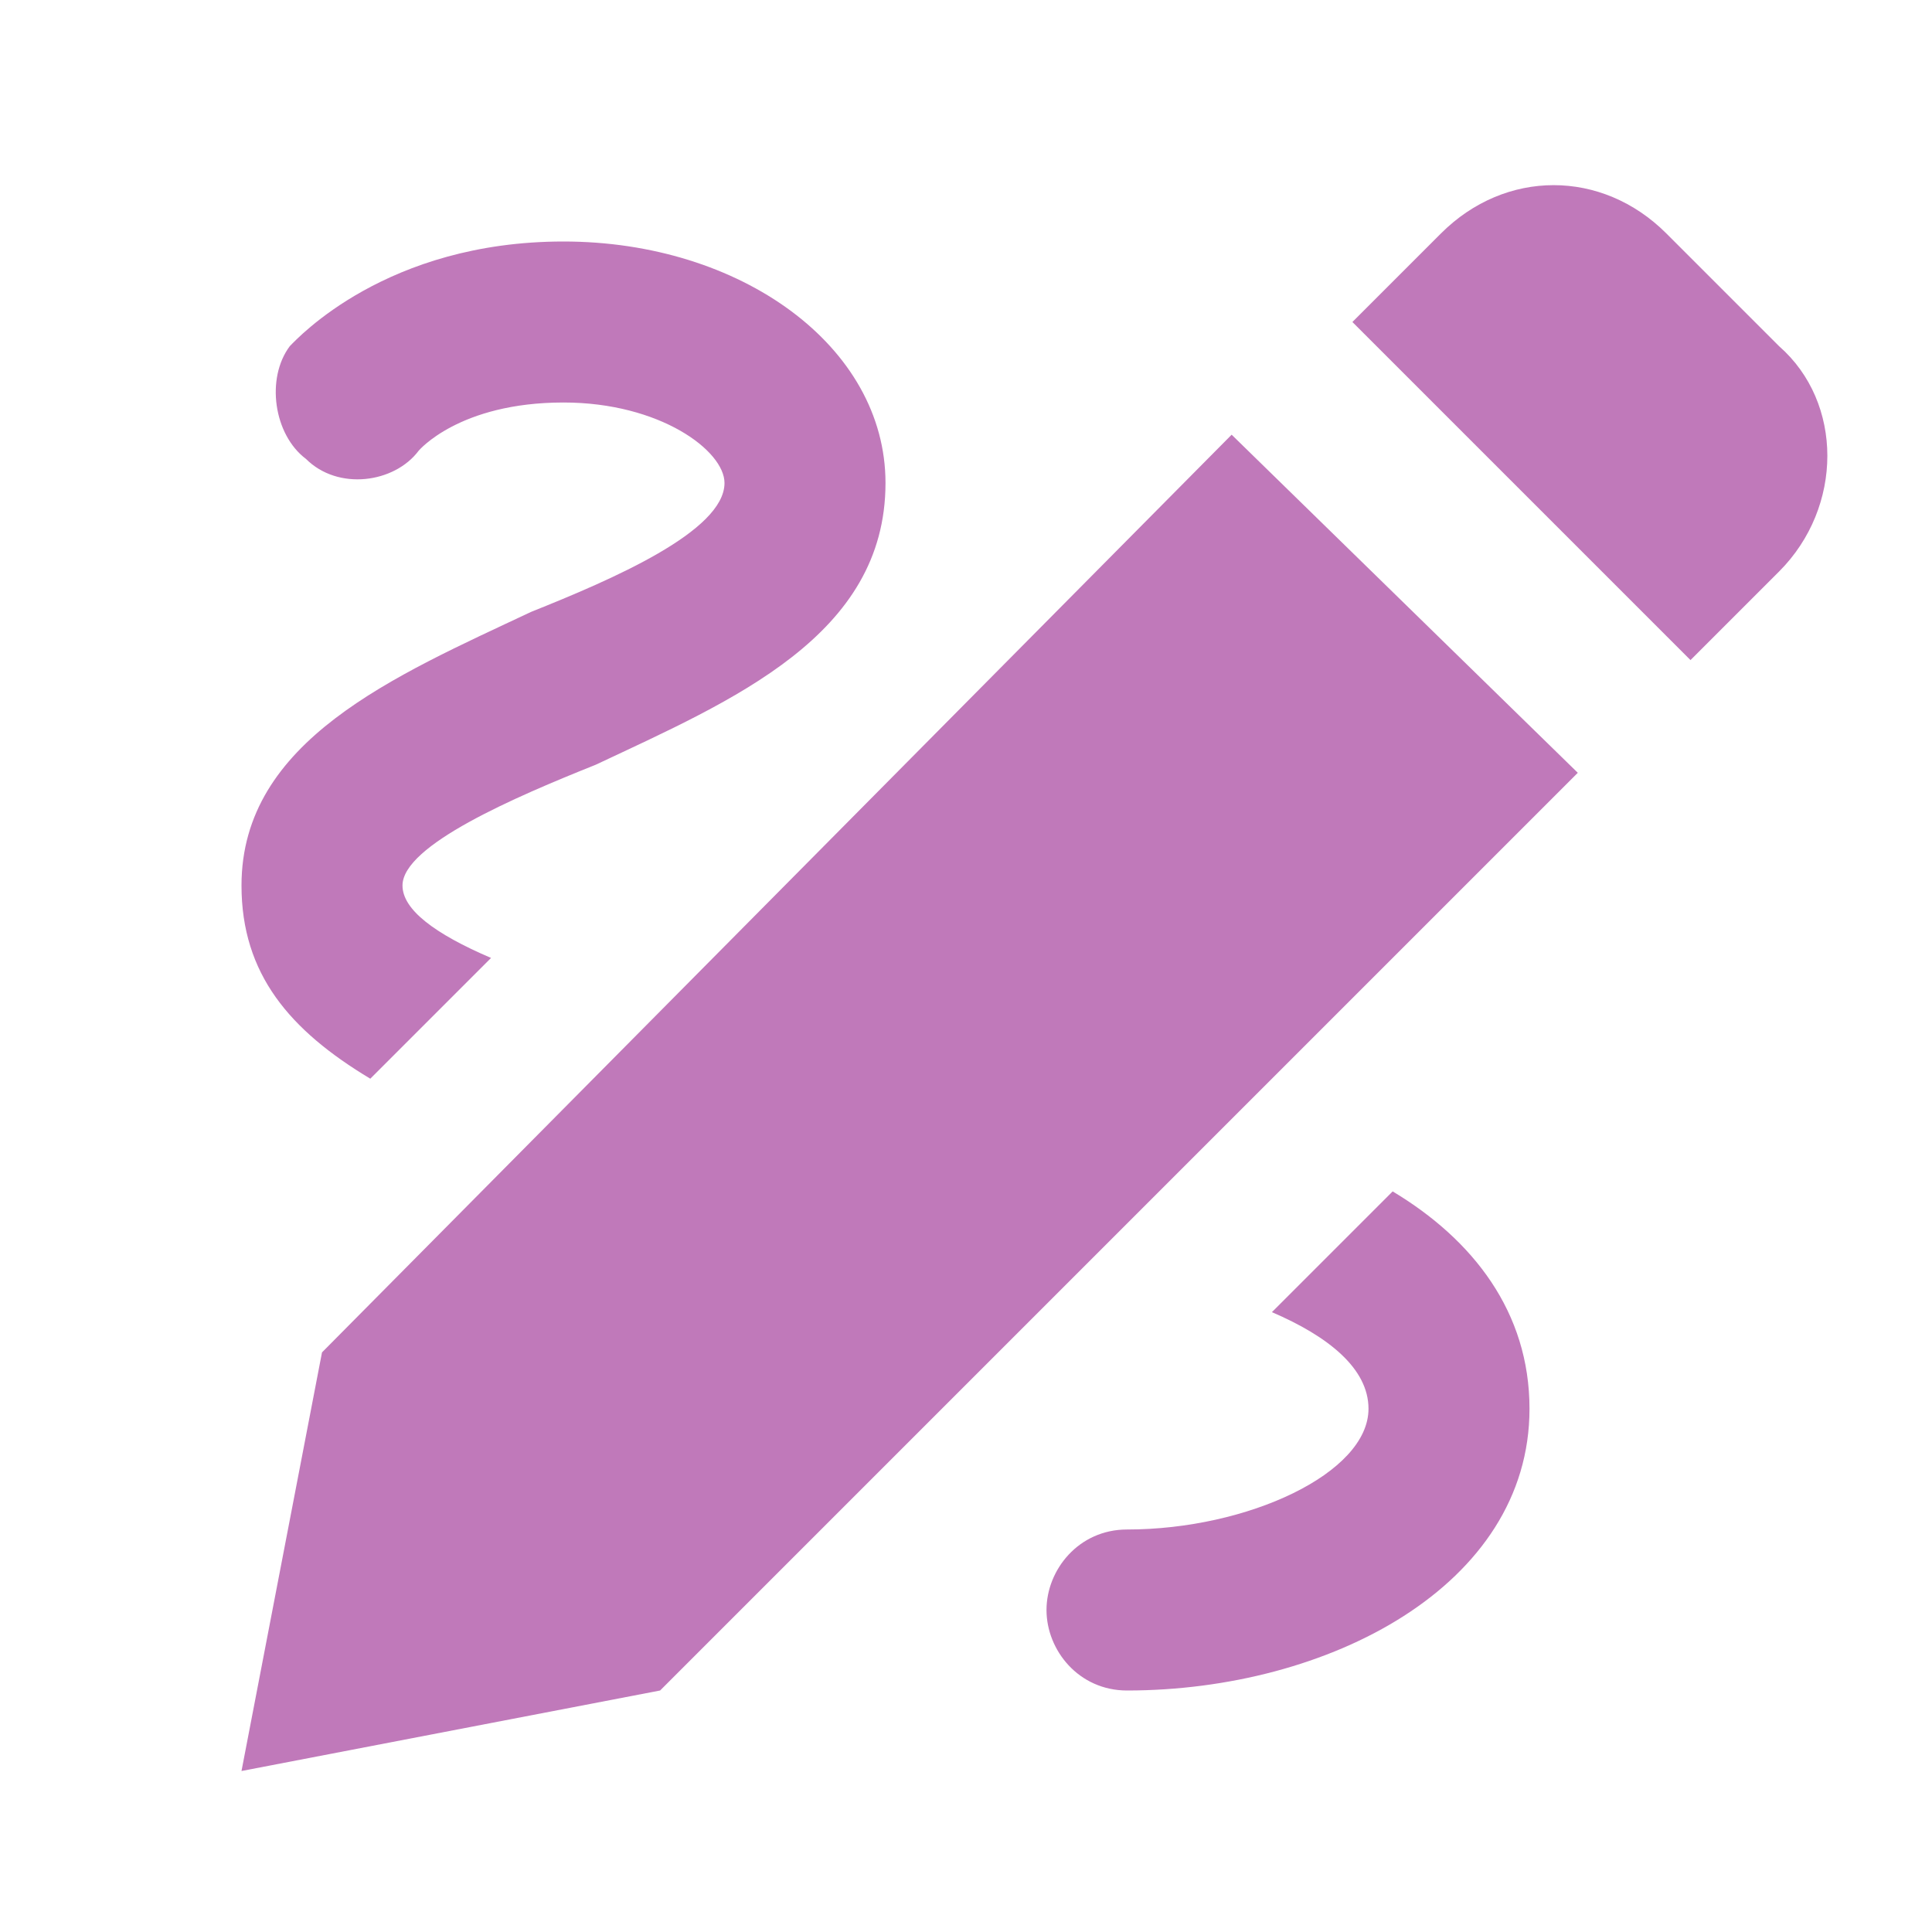
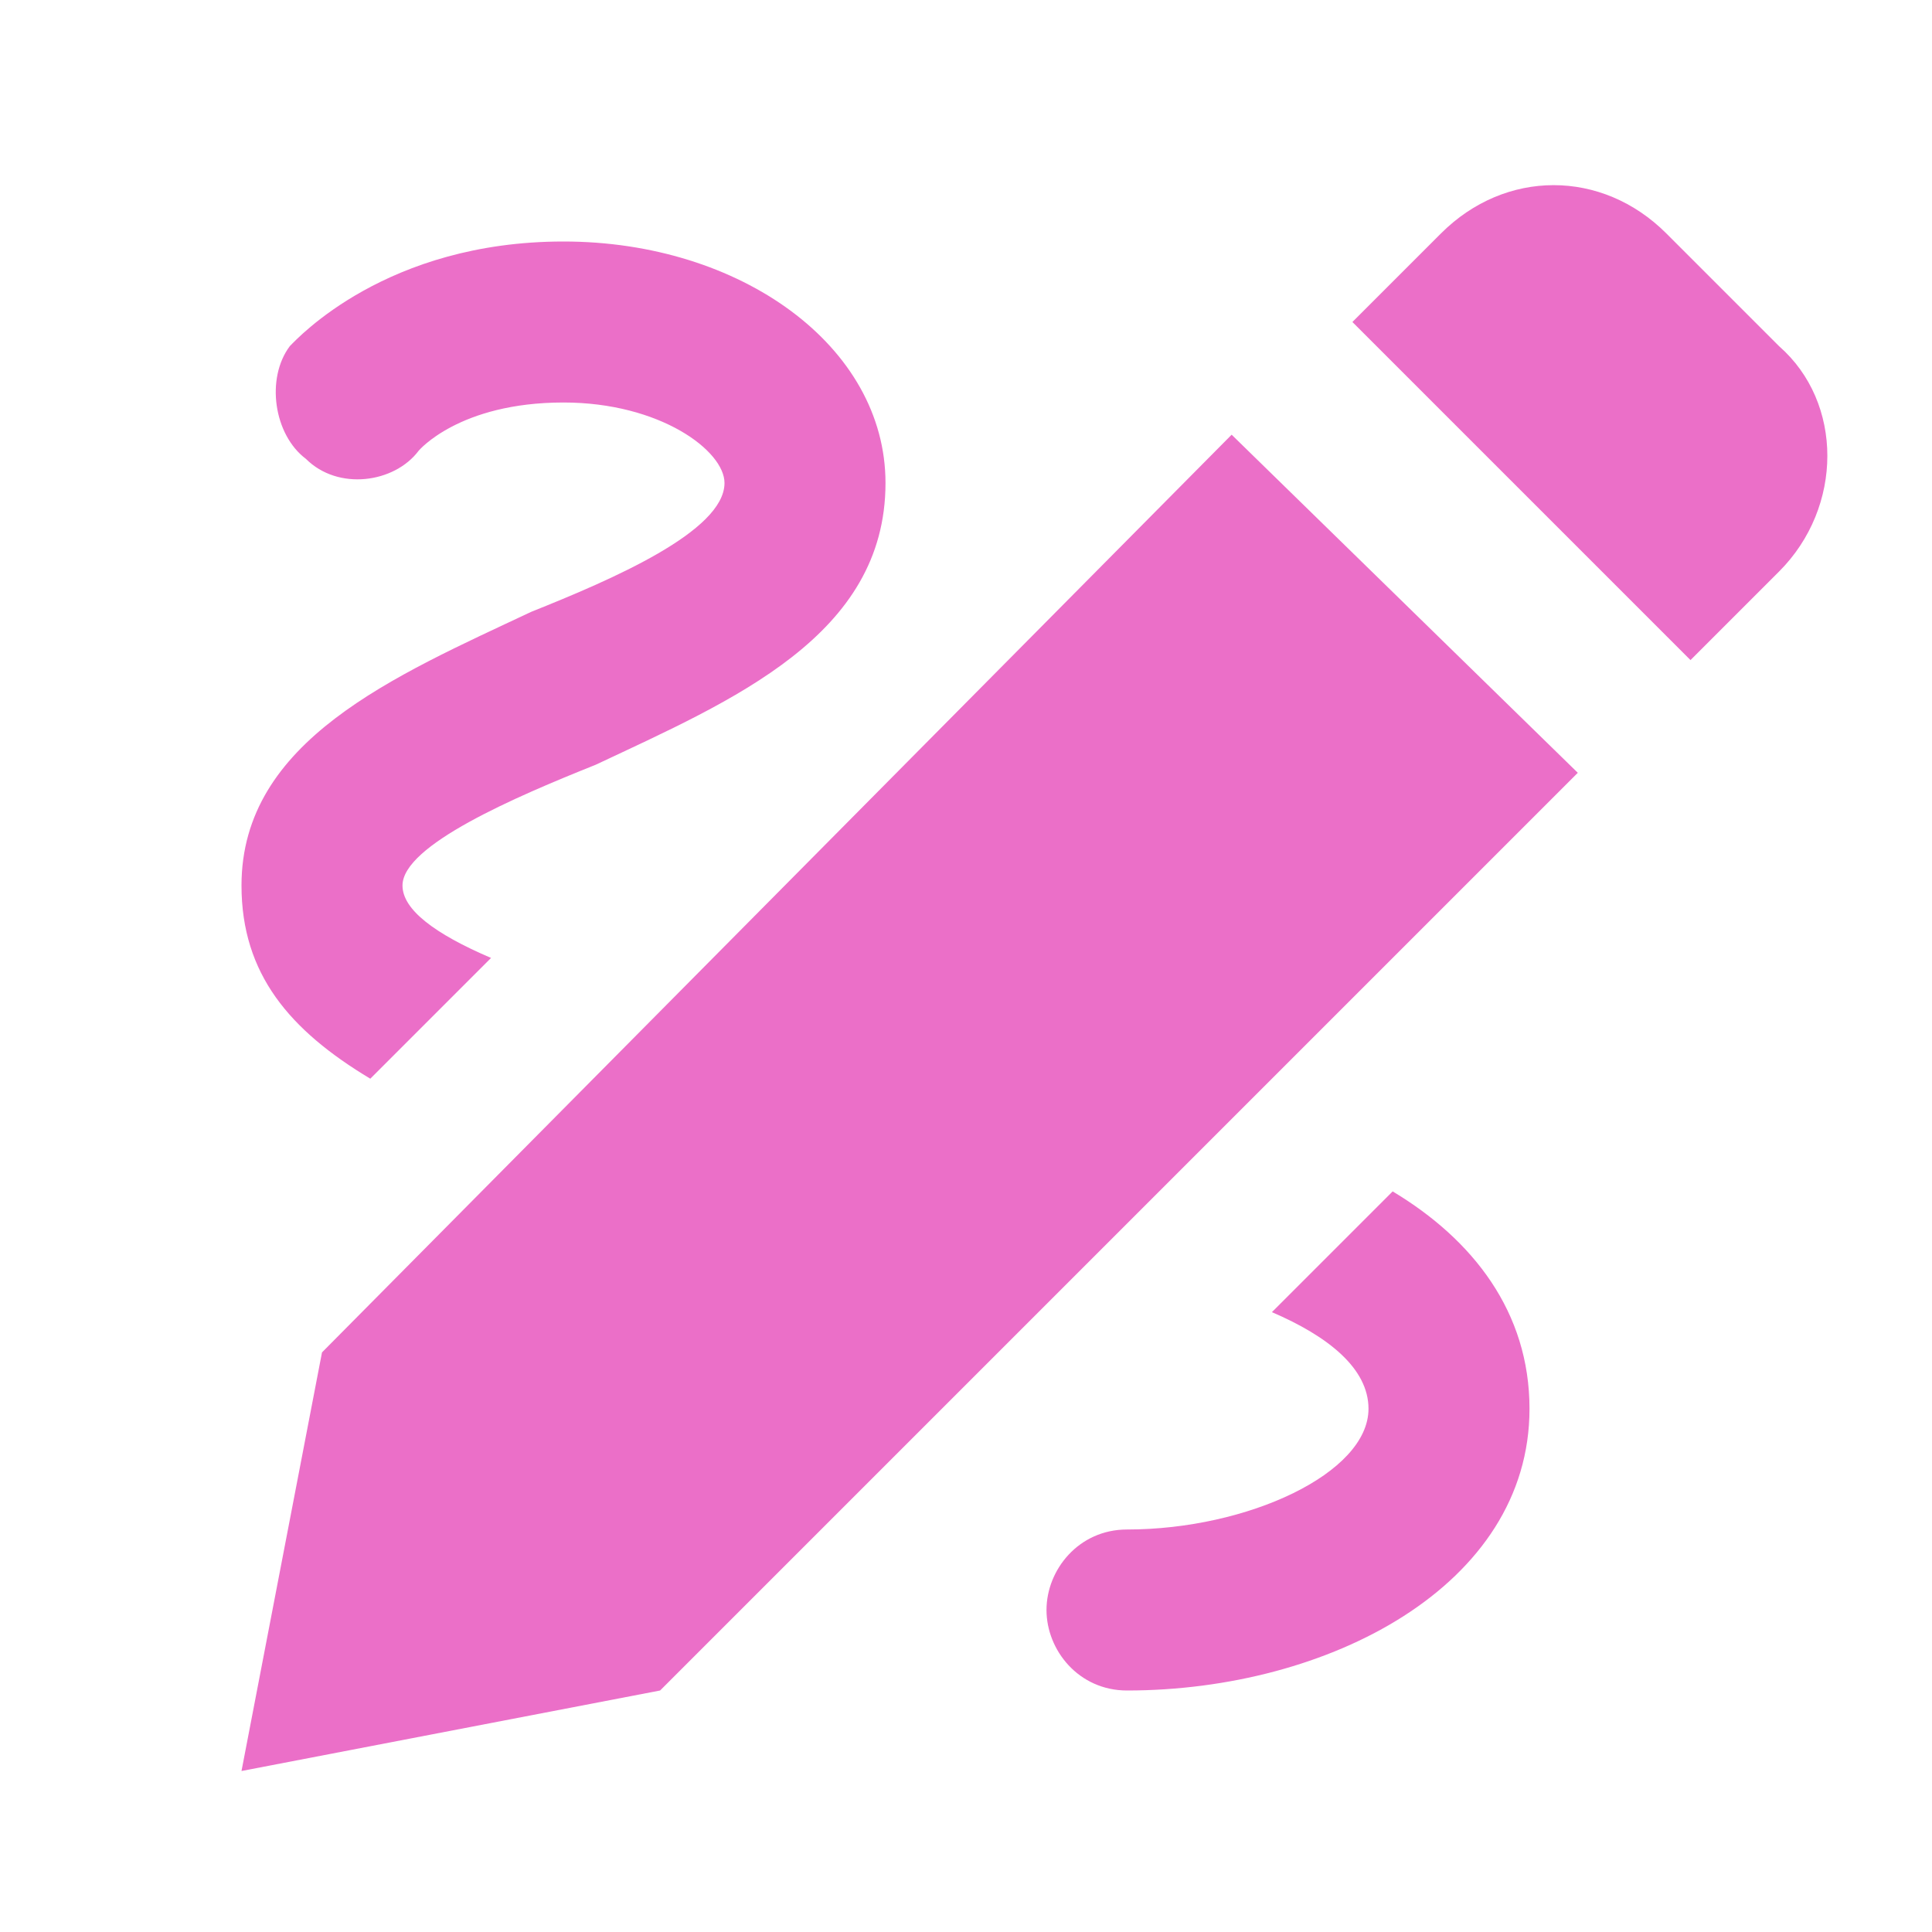
<svg xmlns="http://www.w3.org/2000/svg" version="1.1" id="Layer_1" x="0px" y="0px" viewBox="0 0 24 24" style="enable-background:new 0 0 24 24;" xml:space="preserve">
  <style type="text/css">
- 	.st0{fill:#C079BA;}
+ 	.st0{fill:#eb6fc8;}
</style>
  <path class="st0" d="M21,8.2l1.1-1.1c0.8-0.8,0.8-2.1,0-2.8l-1.4-1.4c-0.8-0.8-2-0.8-2.8,0L16.8,4L21,8.2z M15.3,5.4L4,16.8L3,22  l5.2-1L19.6,9.6L15.3,5.4z M19,17.5c0,2.2-2.5,3.5-5,3.5c-0.6,0-1-0.5-1-1s0.4-1,1-1c1.5,0,3-0.7,3-1.5c0-0.5-0.5-0.9-1.2-1.2  l1.5-1.5C18.3,15.4,19,16.3,19,17.5z M4.6,13.4C3.6,12.8,3,12.1,3,11c0-1.8,1.9-2.6,3.6-3.4C7.6,7.2,9,6.6,9,6c0-0.4-0.8-1-2-1  C5.7,5,5.2,5.6,5.2,5.6c-0.3,0.4-1,0.5-1.4,0.1c-0.4-0.3-0.5-1-0.2-1.4C3.7,4.2,4.8,3,7,3s4,1.3,4,3c0,1.9-1.9,2.7-3.6,3.5  C6.4,9.9,5,10.5,5,11c0,0.3,0.4,0.6,1.1,0.9L4.6,13.4z" />
</svg>
